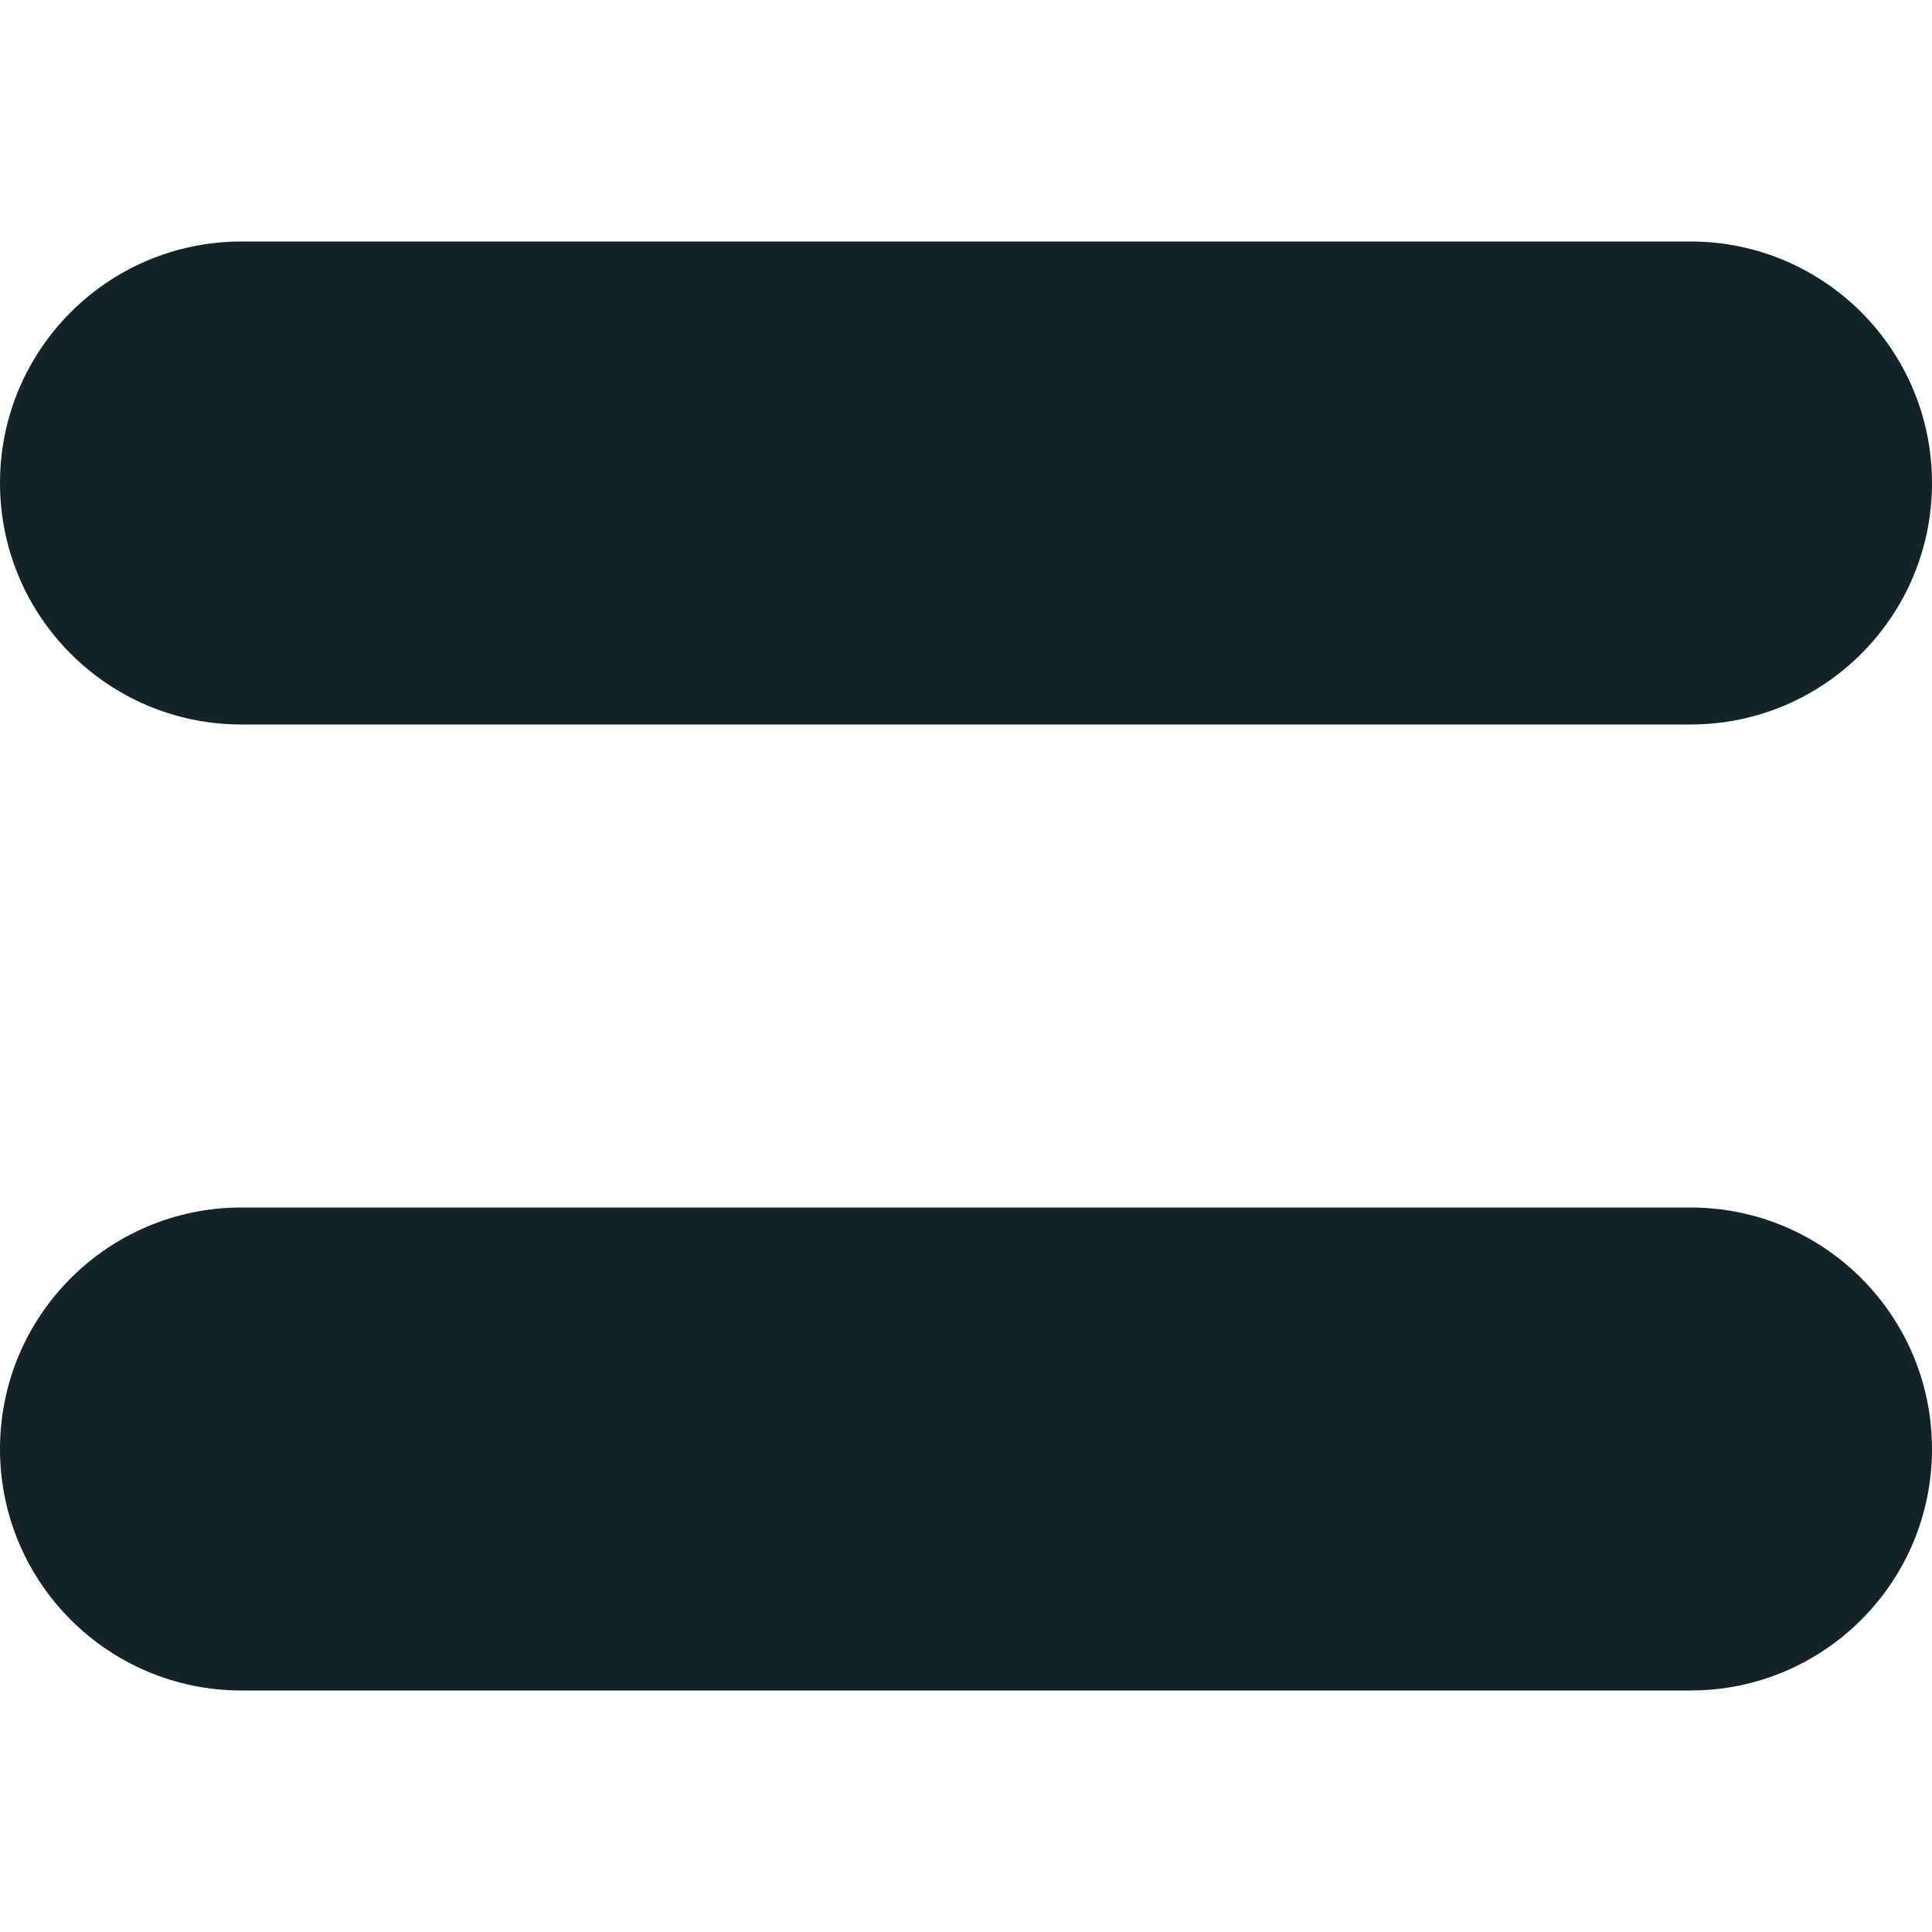
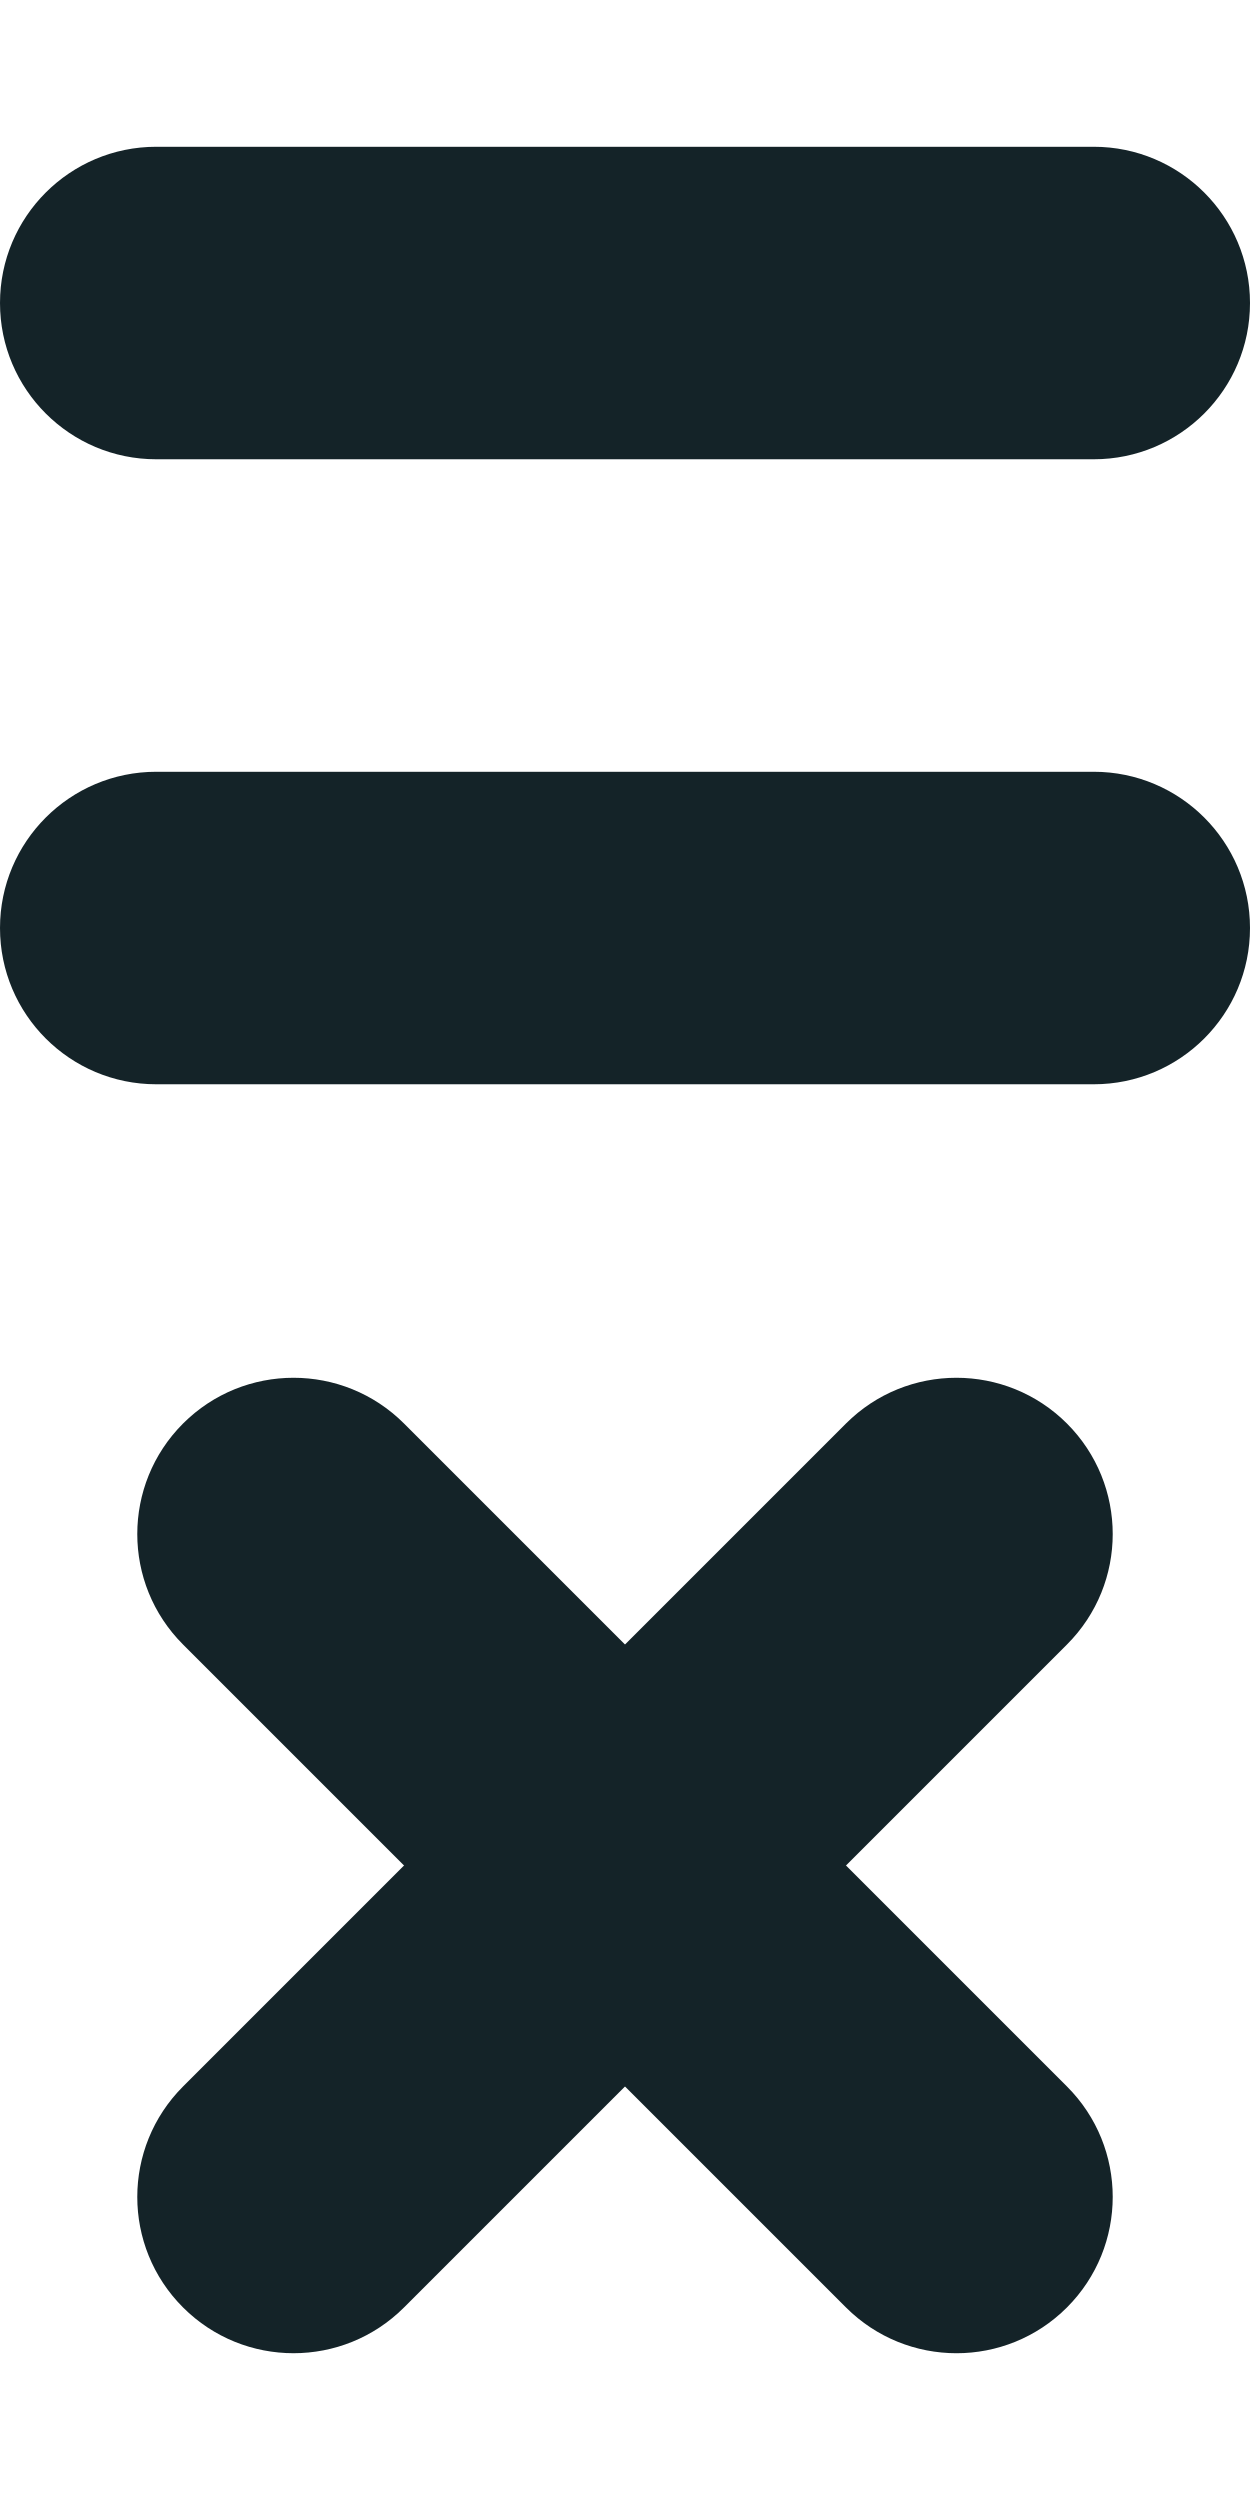
- <svg xmlns="http://www.w3.org/2000/svg" version="1.1" id="Layer_1" x="0px" y="0px" width="50px" height="50px" viewBox="0 0 50 50" enable-background="new 0 0 50 50" xml:space="preserve">
+ <svg xmlns="http://www.w3.org/2000/svg" version="1.1" id="Layer_1" x="0px" y="0px" width="50px" height="100px" viewBox="0 0 50 100" enable-background="new 0 0 50 100" xml:space="preserve">
  <g>
    <g>
-       <path fill="#142328" d="M43.75,43.75H6.25C2.798,43.75,0,40.952,0,37.5s2.798-6.25,6.25-6.25h37.5c3.452,0,6.25,2.798,6.25,6.25    S47.202,43.75,43.75,43.75z" />
+       <g>
+         <path fill="#142328" d="M43.75,43.371H6.25c-3.452,0-6.25-2.798-6.25-6.25s2.798-6.25,6.25-6.25h37.5     c3.452,0,6.25,2.798,6.25,6.25S47.202,43.371,43.75,43.371z" />
+       </g>
+       <g>
+         <path fill="#142328" d="M43.75,18.371H6.25c-3.452,0-6.25-2.798-6.25-6.25s2.798-6.25,6.25-6.25h37.5     c3.452,0,6.25,2.798,6.25,6.25S47.202,18.371,43.75,18.371z" />
+       </g>
    </g>
    <g>
-       <path fill="#142328" d="M43.75,18.75H6.25C2.798,18.75,0,15.952,0,12.5s2.798-6.25,6.25-6.25h37.5c3.452,0,6.25,2.798,6.25,6.25    S47.202,18.75,43.75,18.75z" />
+       <g>
+         <g>
+           <path fill="#142328" d="M42.678,65.781L16.161,92.298c-2.441,2.441-6.398,2.441-8.839,0c-2.441-2.44-2.441-6.396,0-8.839      l26.517-26.518c2.44-2.44,6.397-2.44,8.839,0C45.119,59.384,45.119,63.341,42.678,65.781z" />
+         </g>
+       </g>
+       <g>
+         <g>
+           <path fill="#142328" d="M16.161,56.941l26.517,26.518c2.441,2.439,2.441,6.396,0,8.839c-2.441,2.443-6.396,2.441-8.839,0      L7.322,65.781c-2.441-2.44-2.441-6.396,0-8.84C9.763,54.501,13.72,54.501,16.161,56.941z" />
+         </g>
+       </g>
    </g>
  </g>
</svg>
